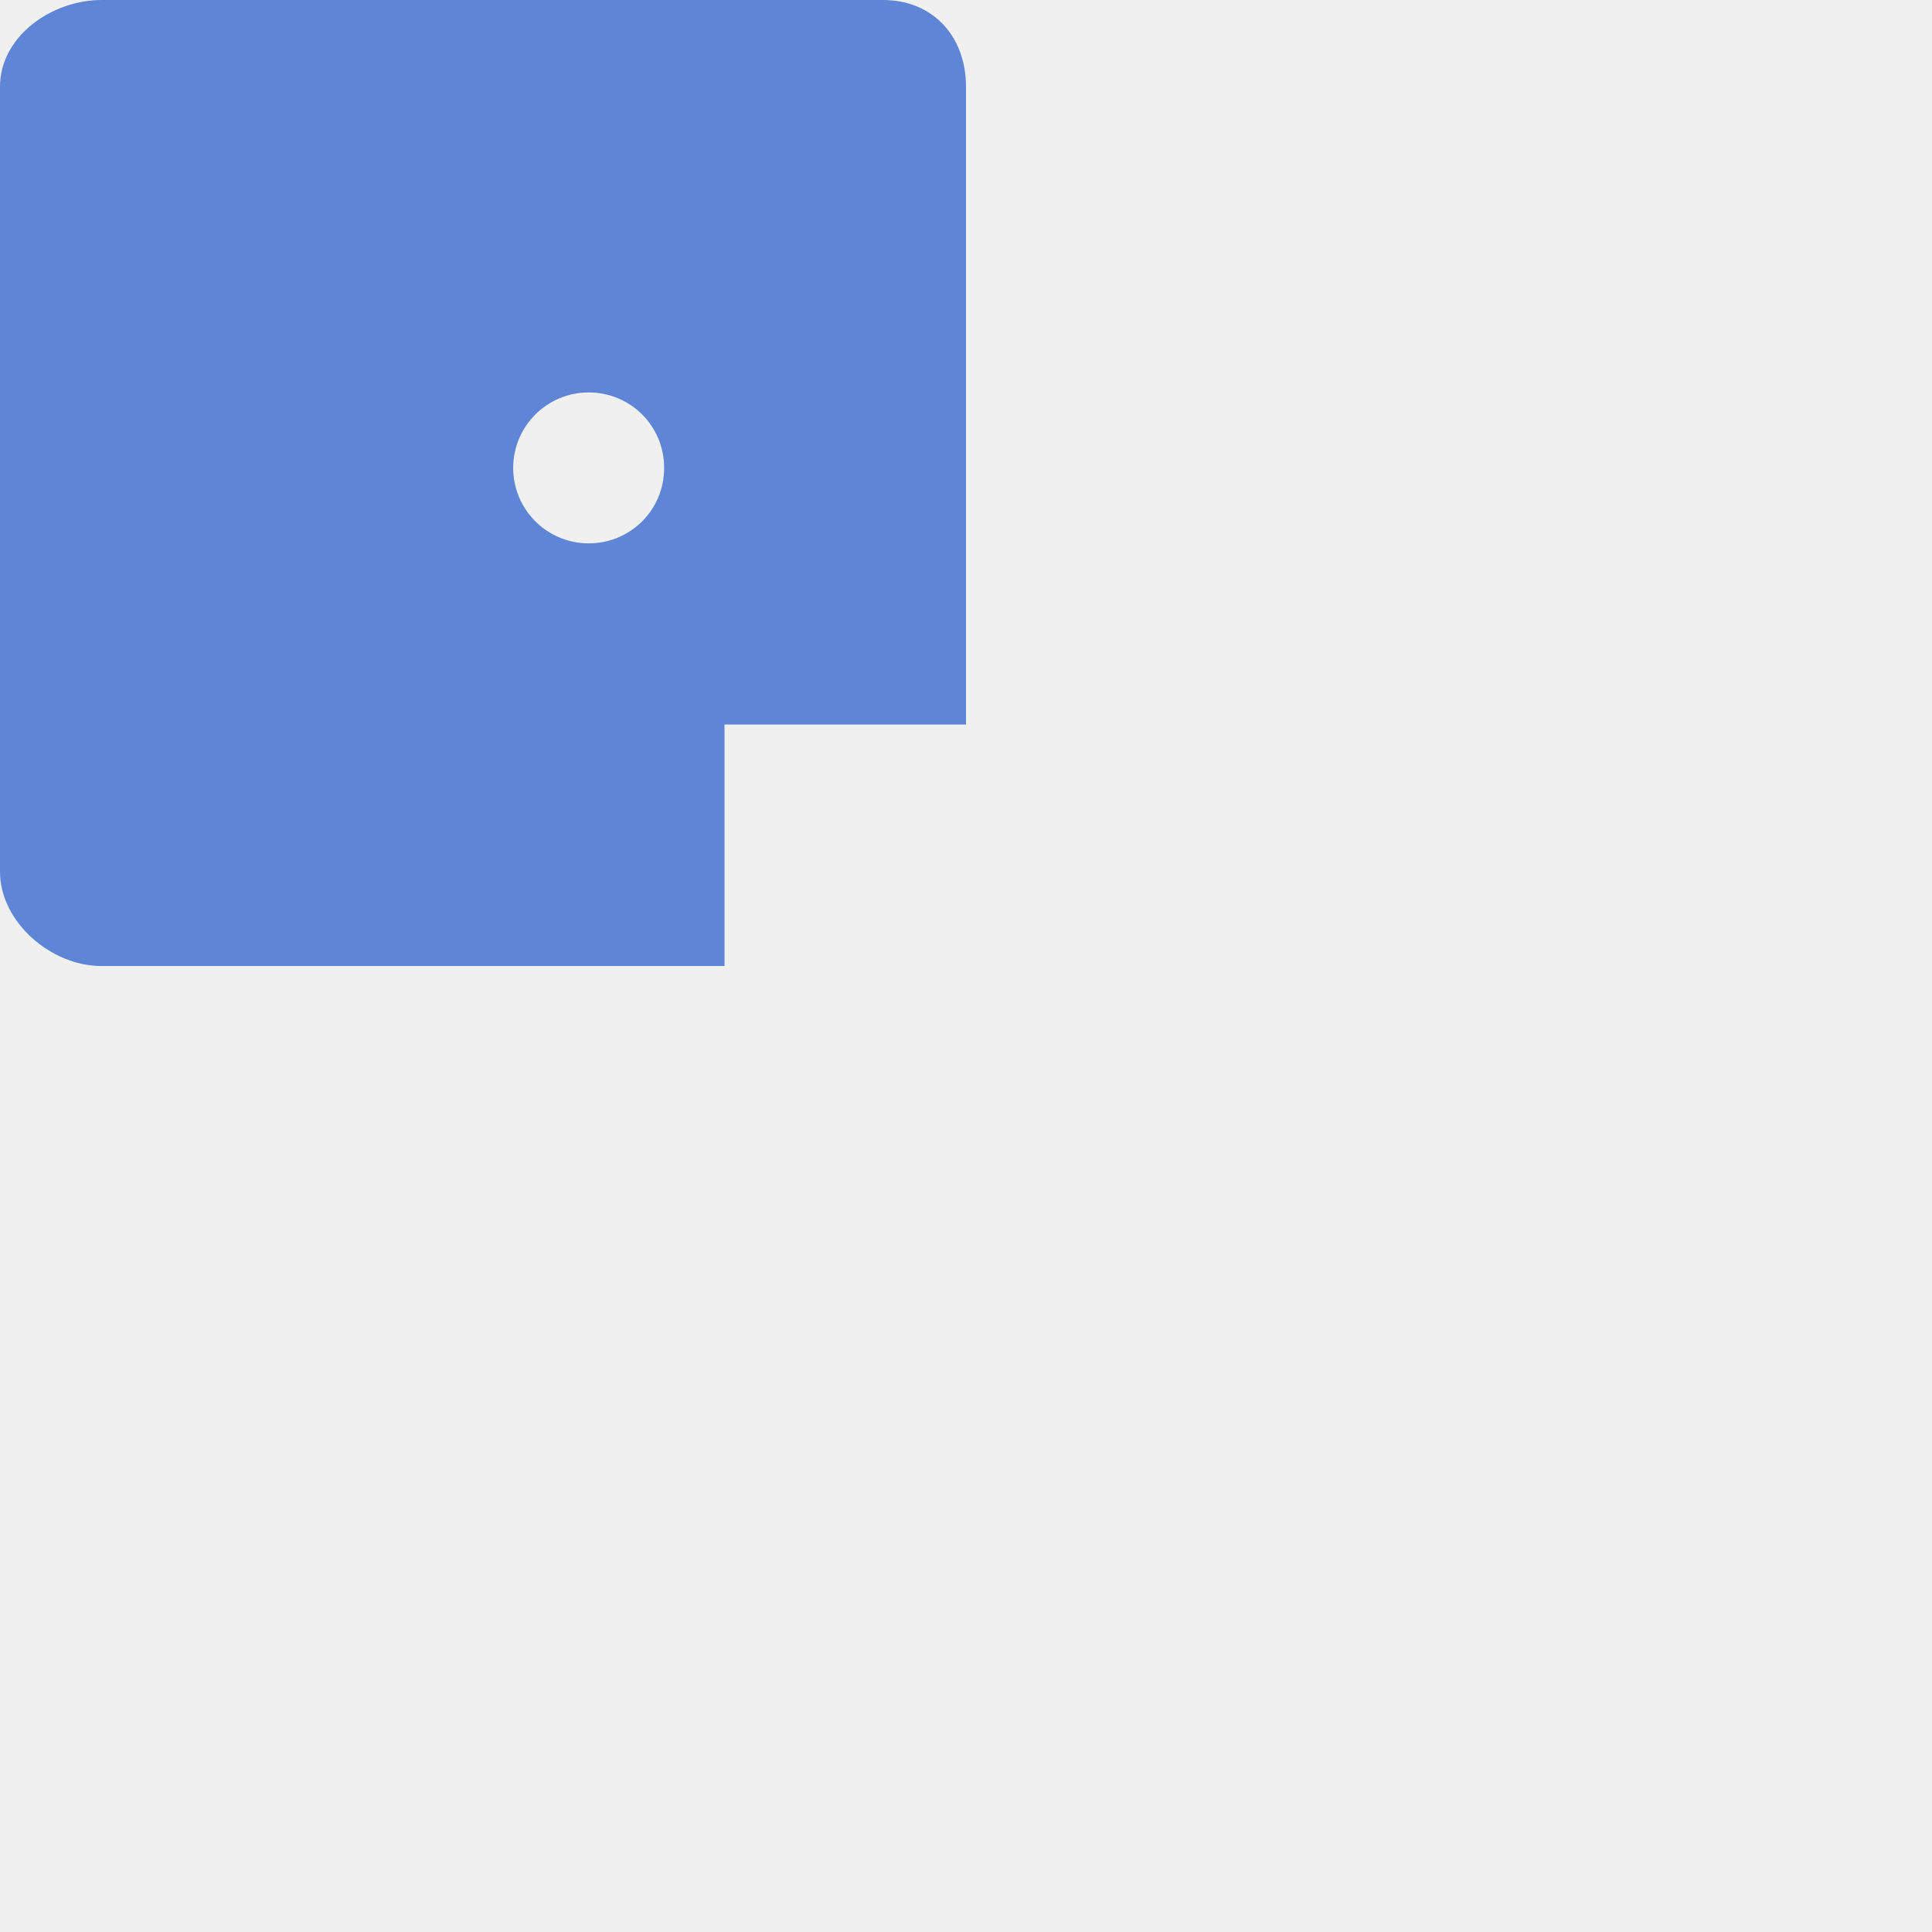
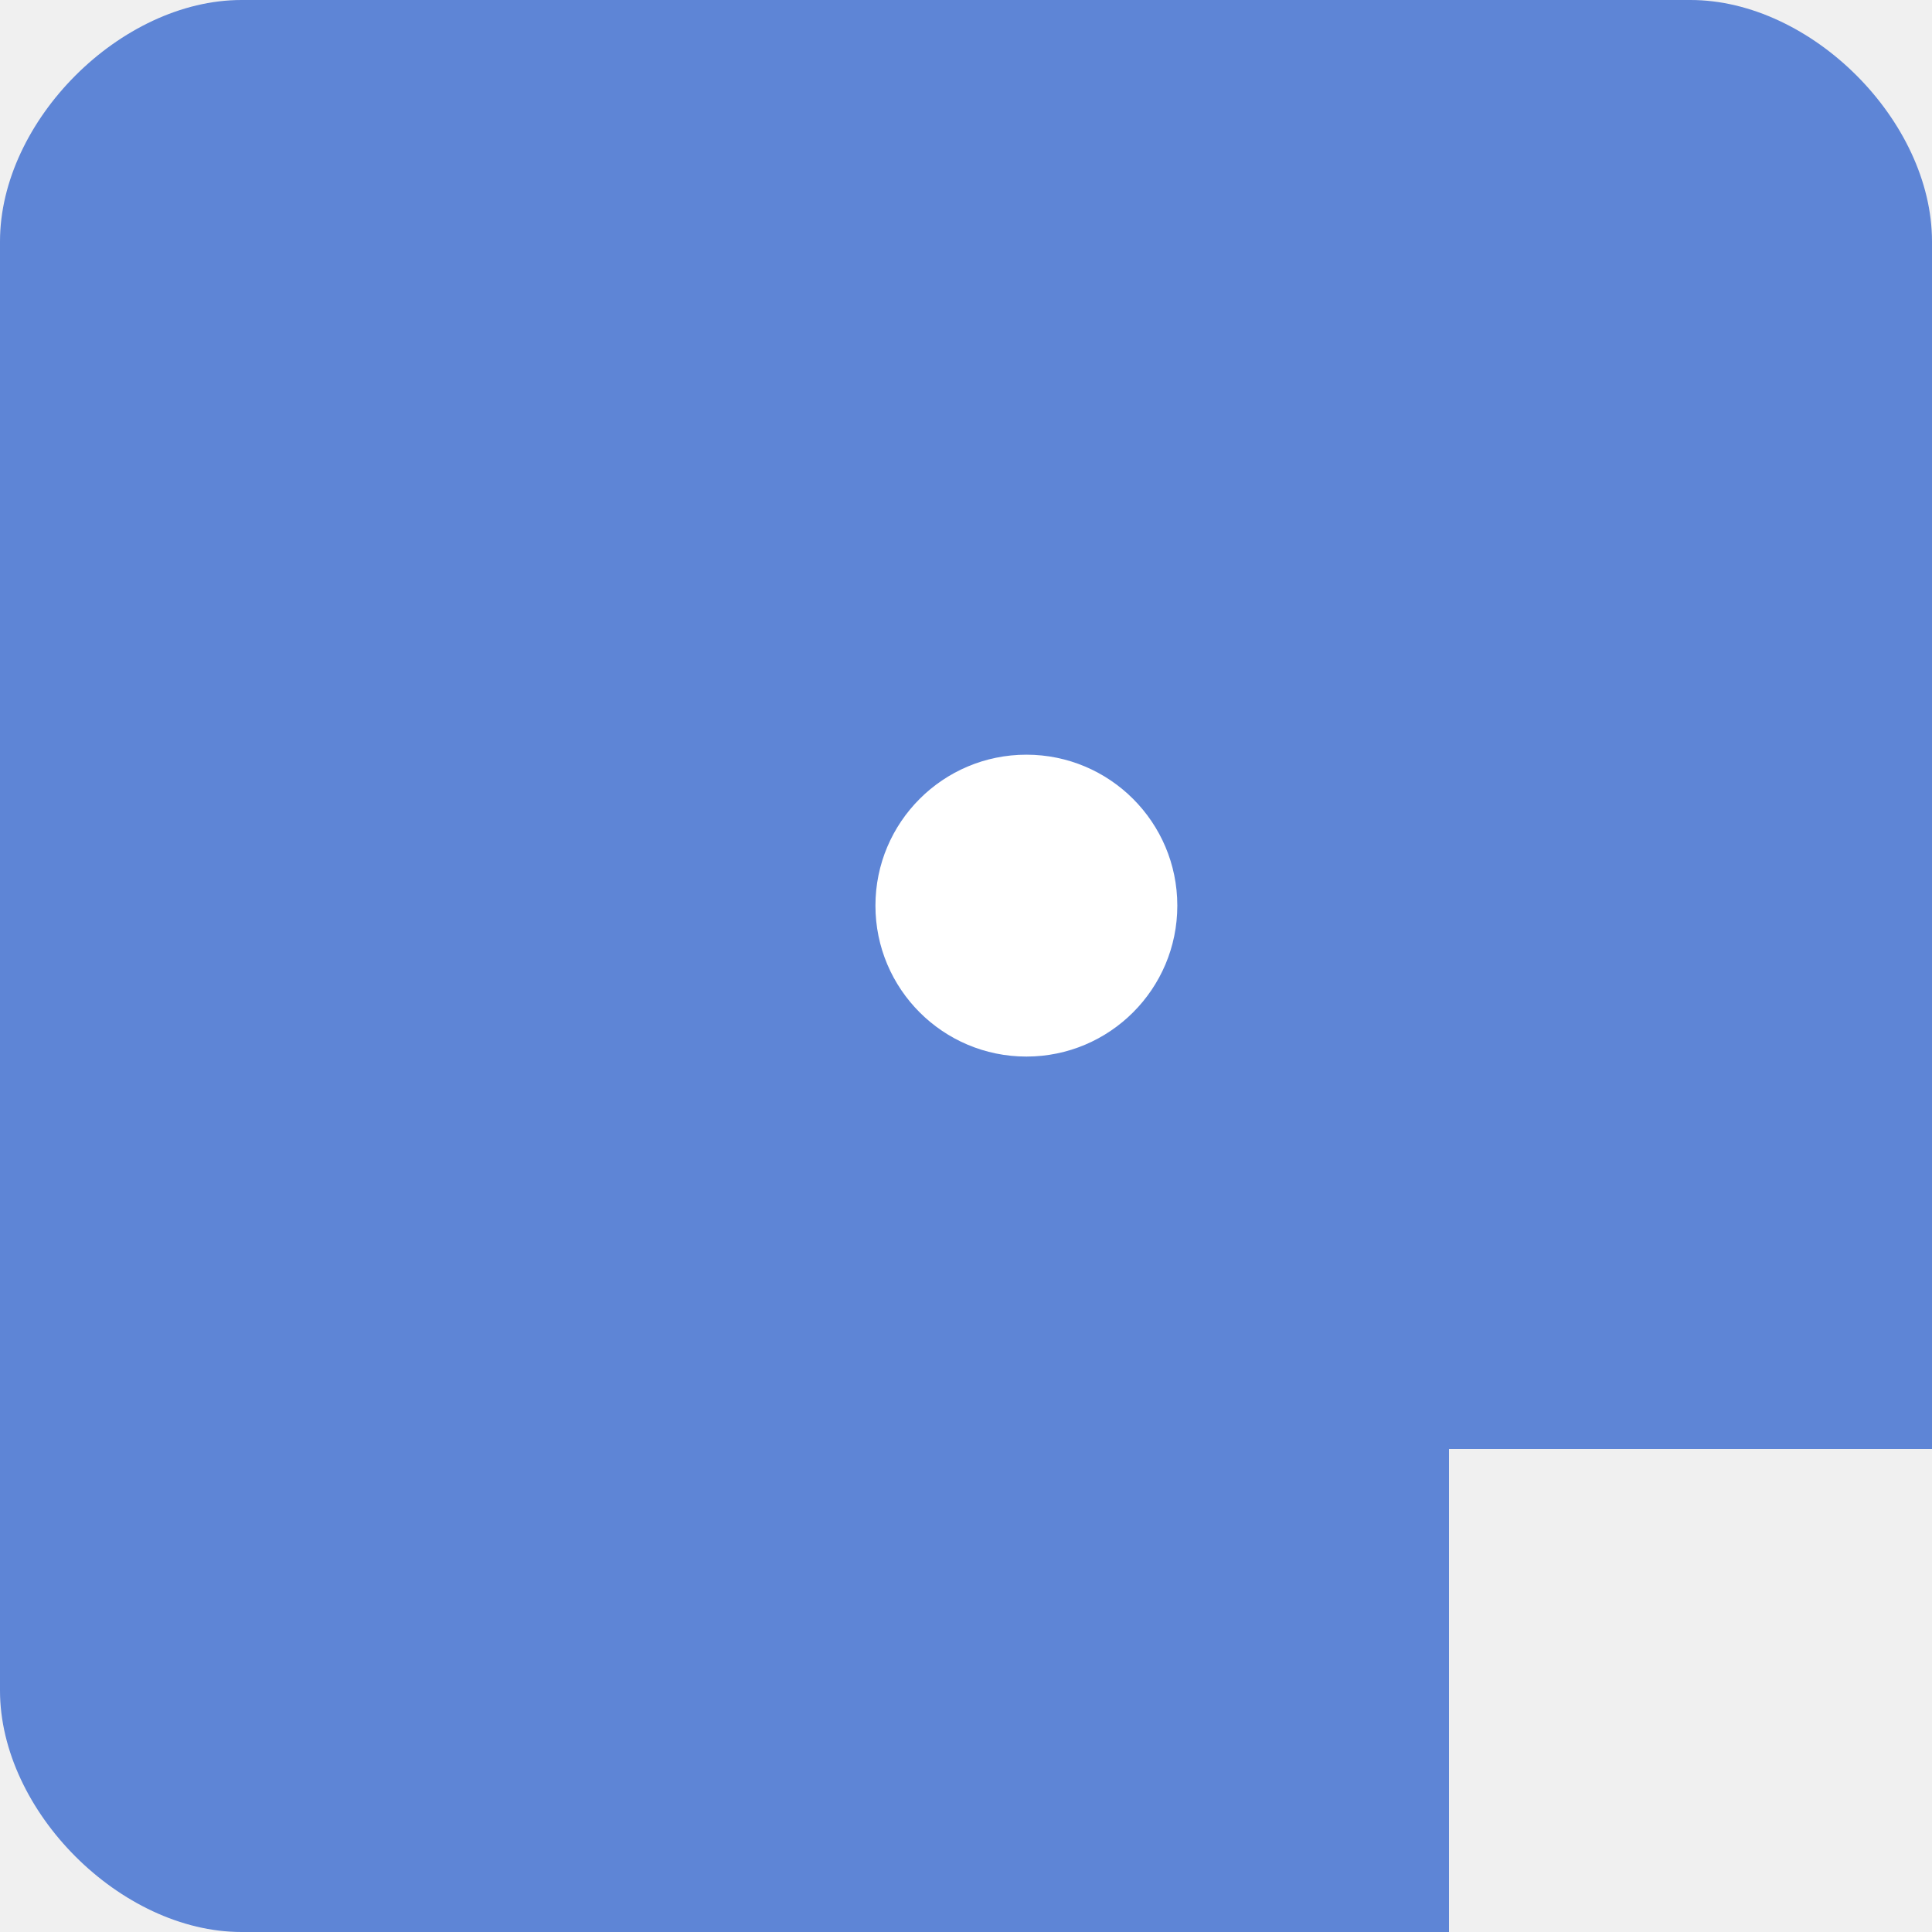
<svg xmlns="http://www.w3.org/2000/svg" width="128" height="128">
-   <path id="site-logo" fill="#5e85d6" d="M58.52 0H6.73C3.43 0 0 2.4 0 5.75v52C0 61.1 3.4 64 6.7 64H48V48h16V5.75C64 2.4 61.8 0 58.5 0z M39 36c-2.76 0-5-2.24-5-5s2.24-5 5-5s5 2.2 5 5S41.76 36 39 36z" />
+   <path id="site-logo__face" style="fill:#5e85d6" d="M 112,0 C 104,0 24,0 16,0 8,0 0,8 0,16 c 0,8 0,88 0,96 0,8 8,16 16,16 8,0 80,0 80,0 l 0,-32 32,0 c 0,0 0,-72 0,-80 0,-8 -8,-16 -16,-16 z" />
+   <path id="site-logo__eye" style="fill:#ffffff" d="m 78,60 c 0,-5.52 -4.476,-10 -10,-10 -5.524,0 -10,4.48 -10,10 0,5.52 4.476,10 10,10 5.524,0 10,-4.48 10,-10 z" />
</svg>
